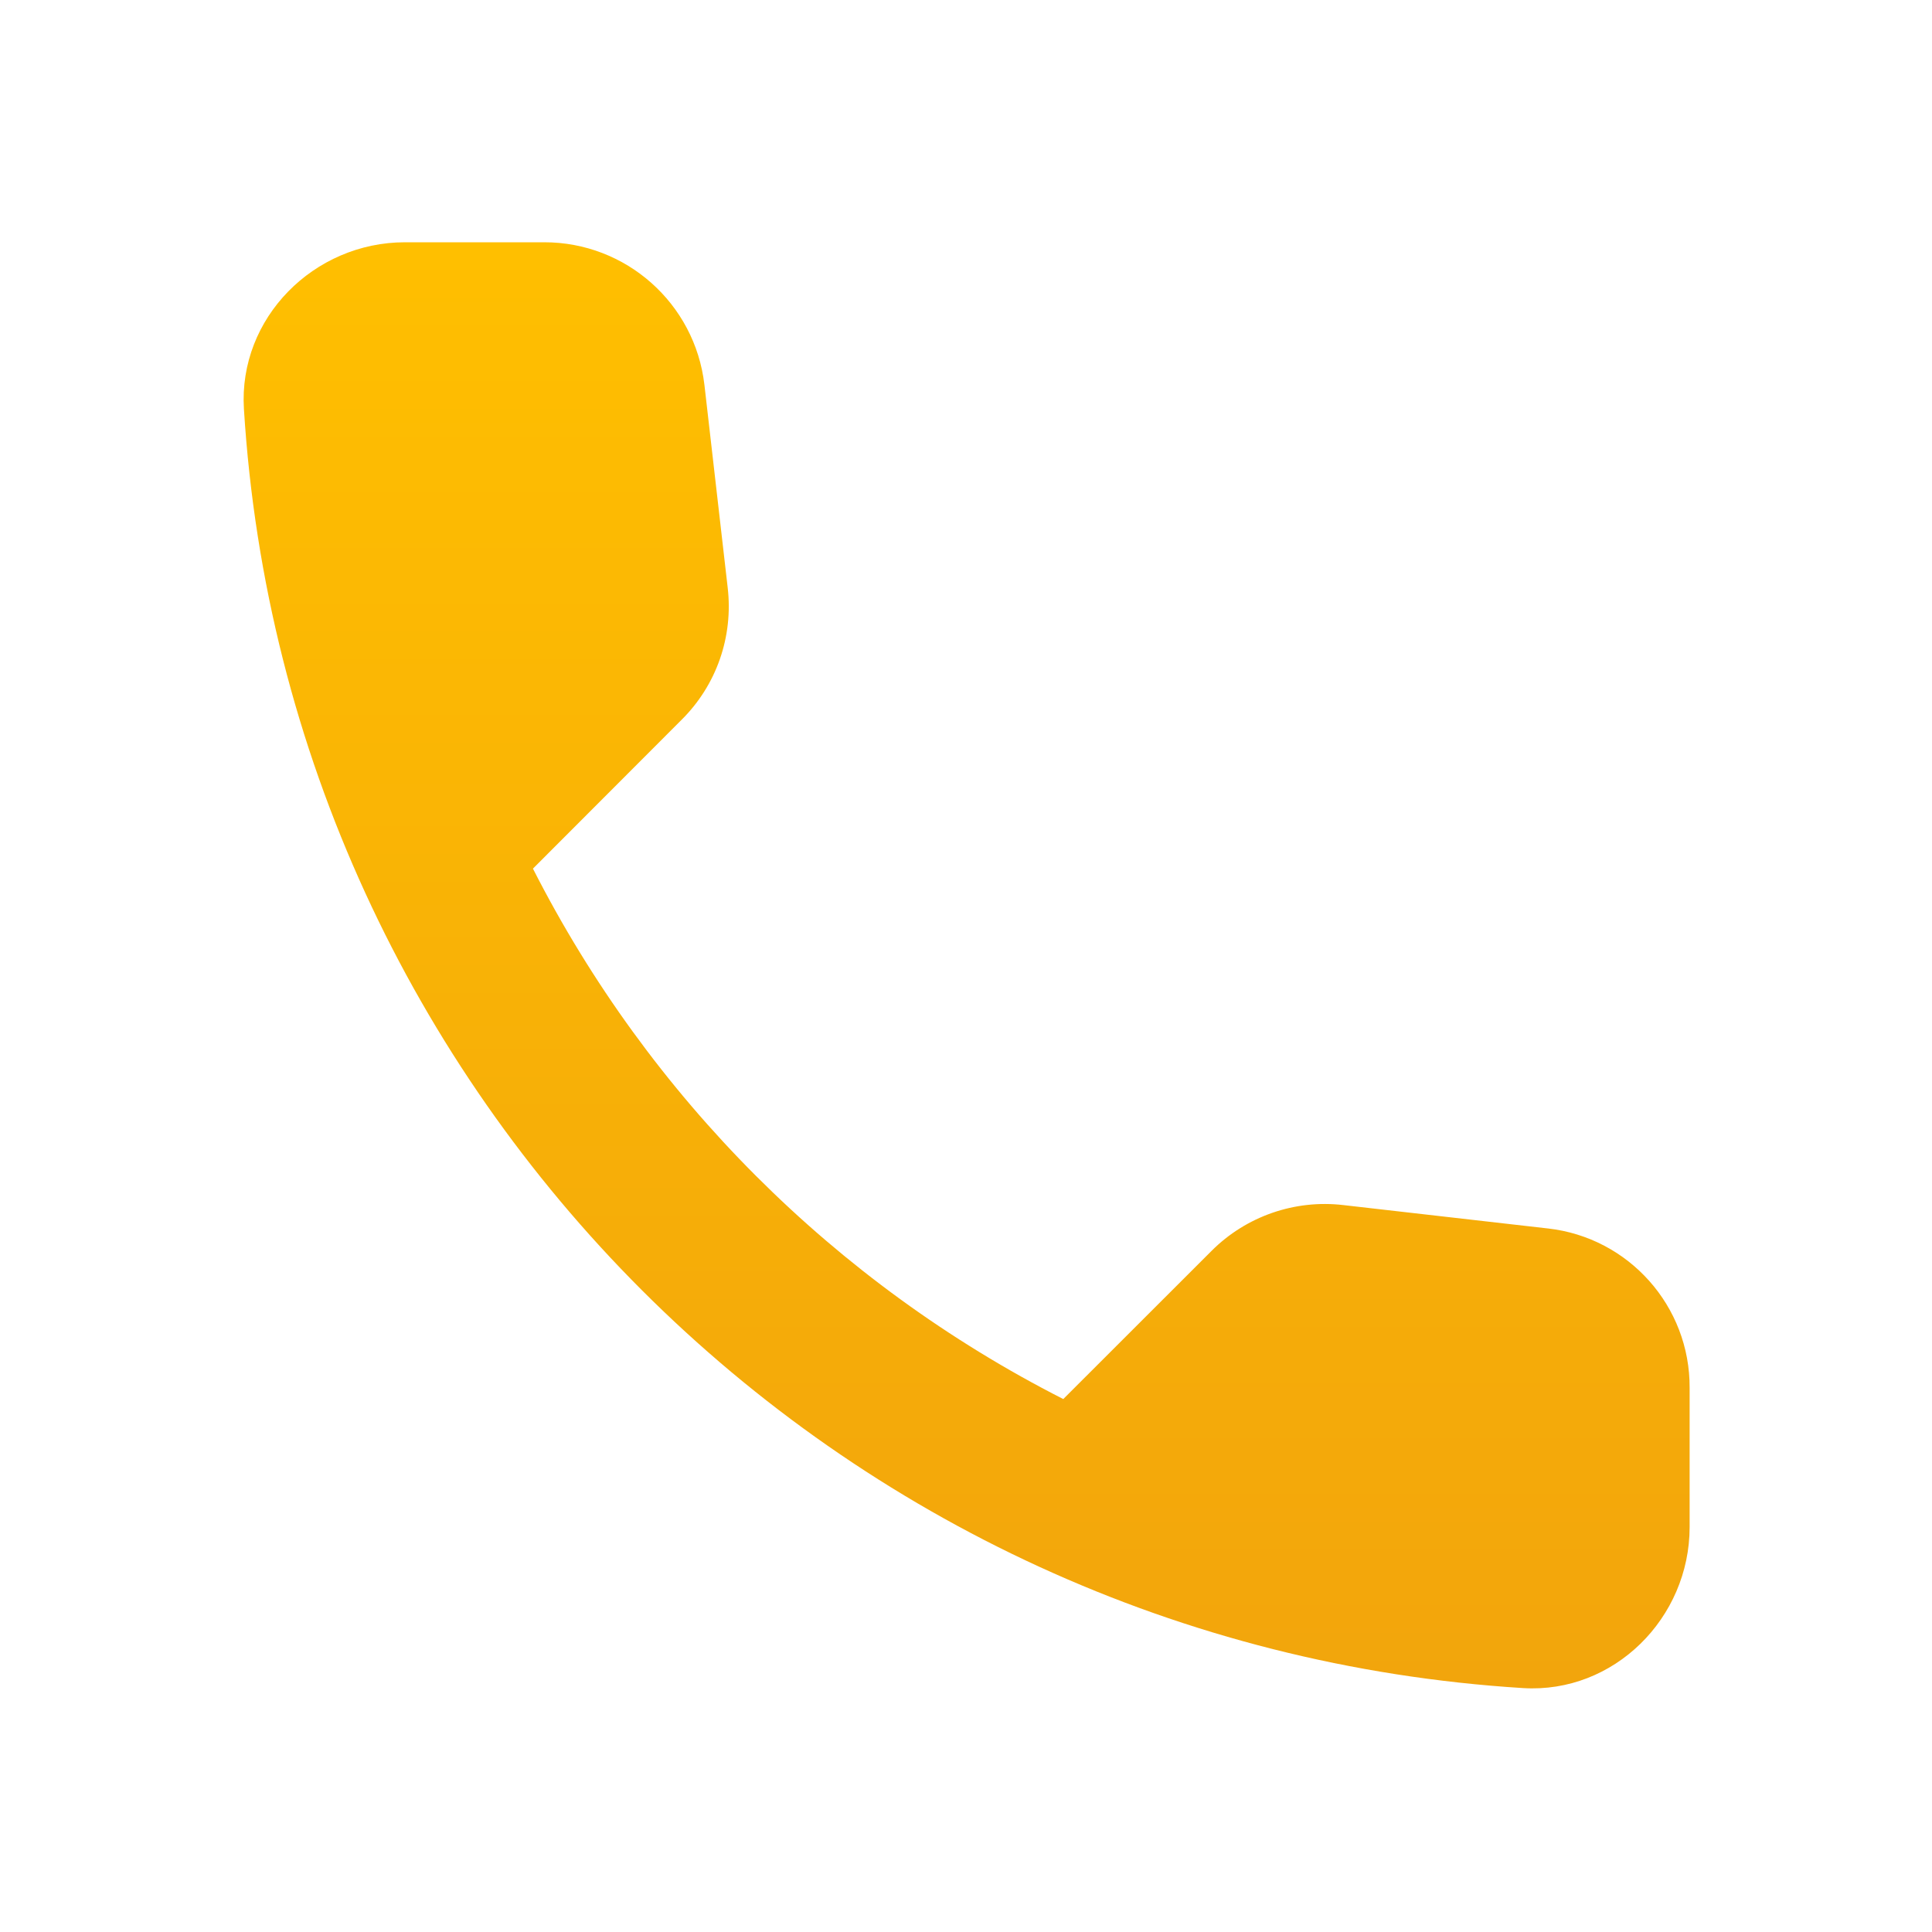
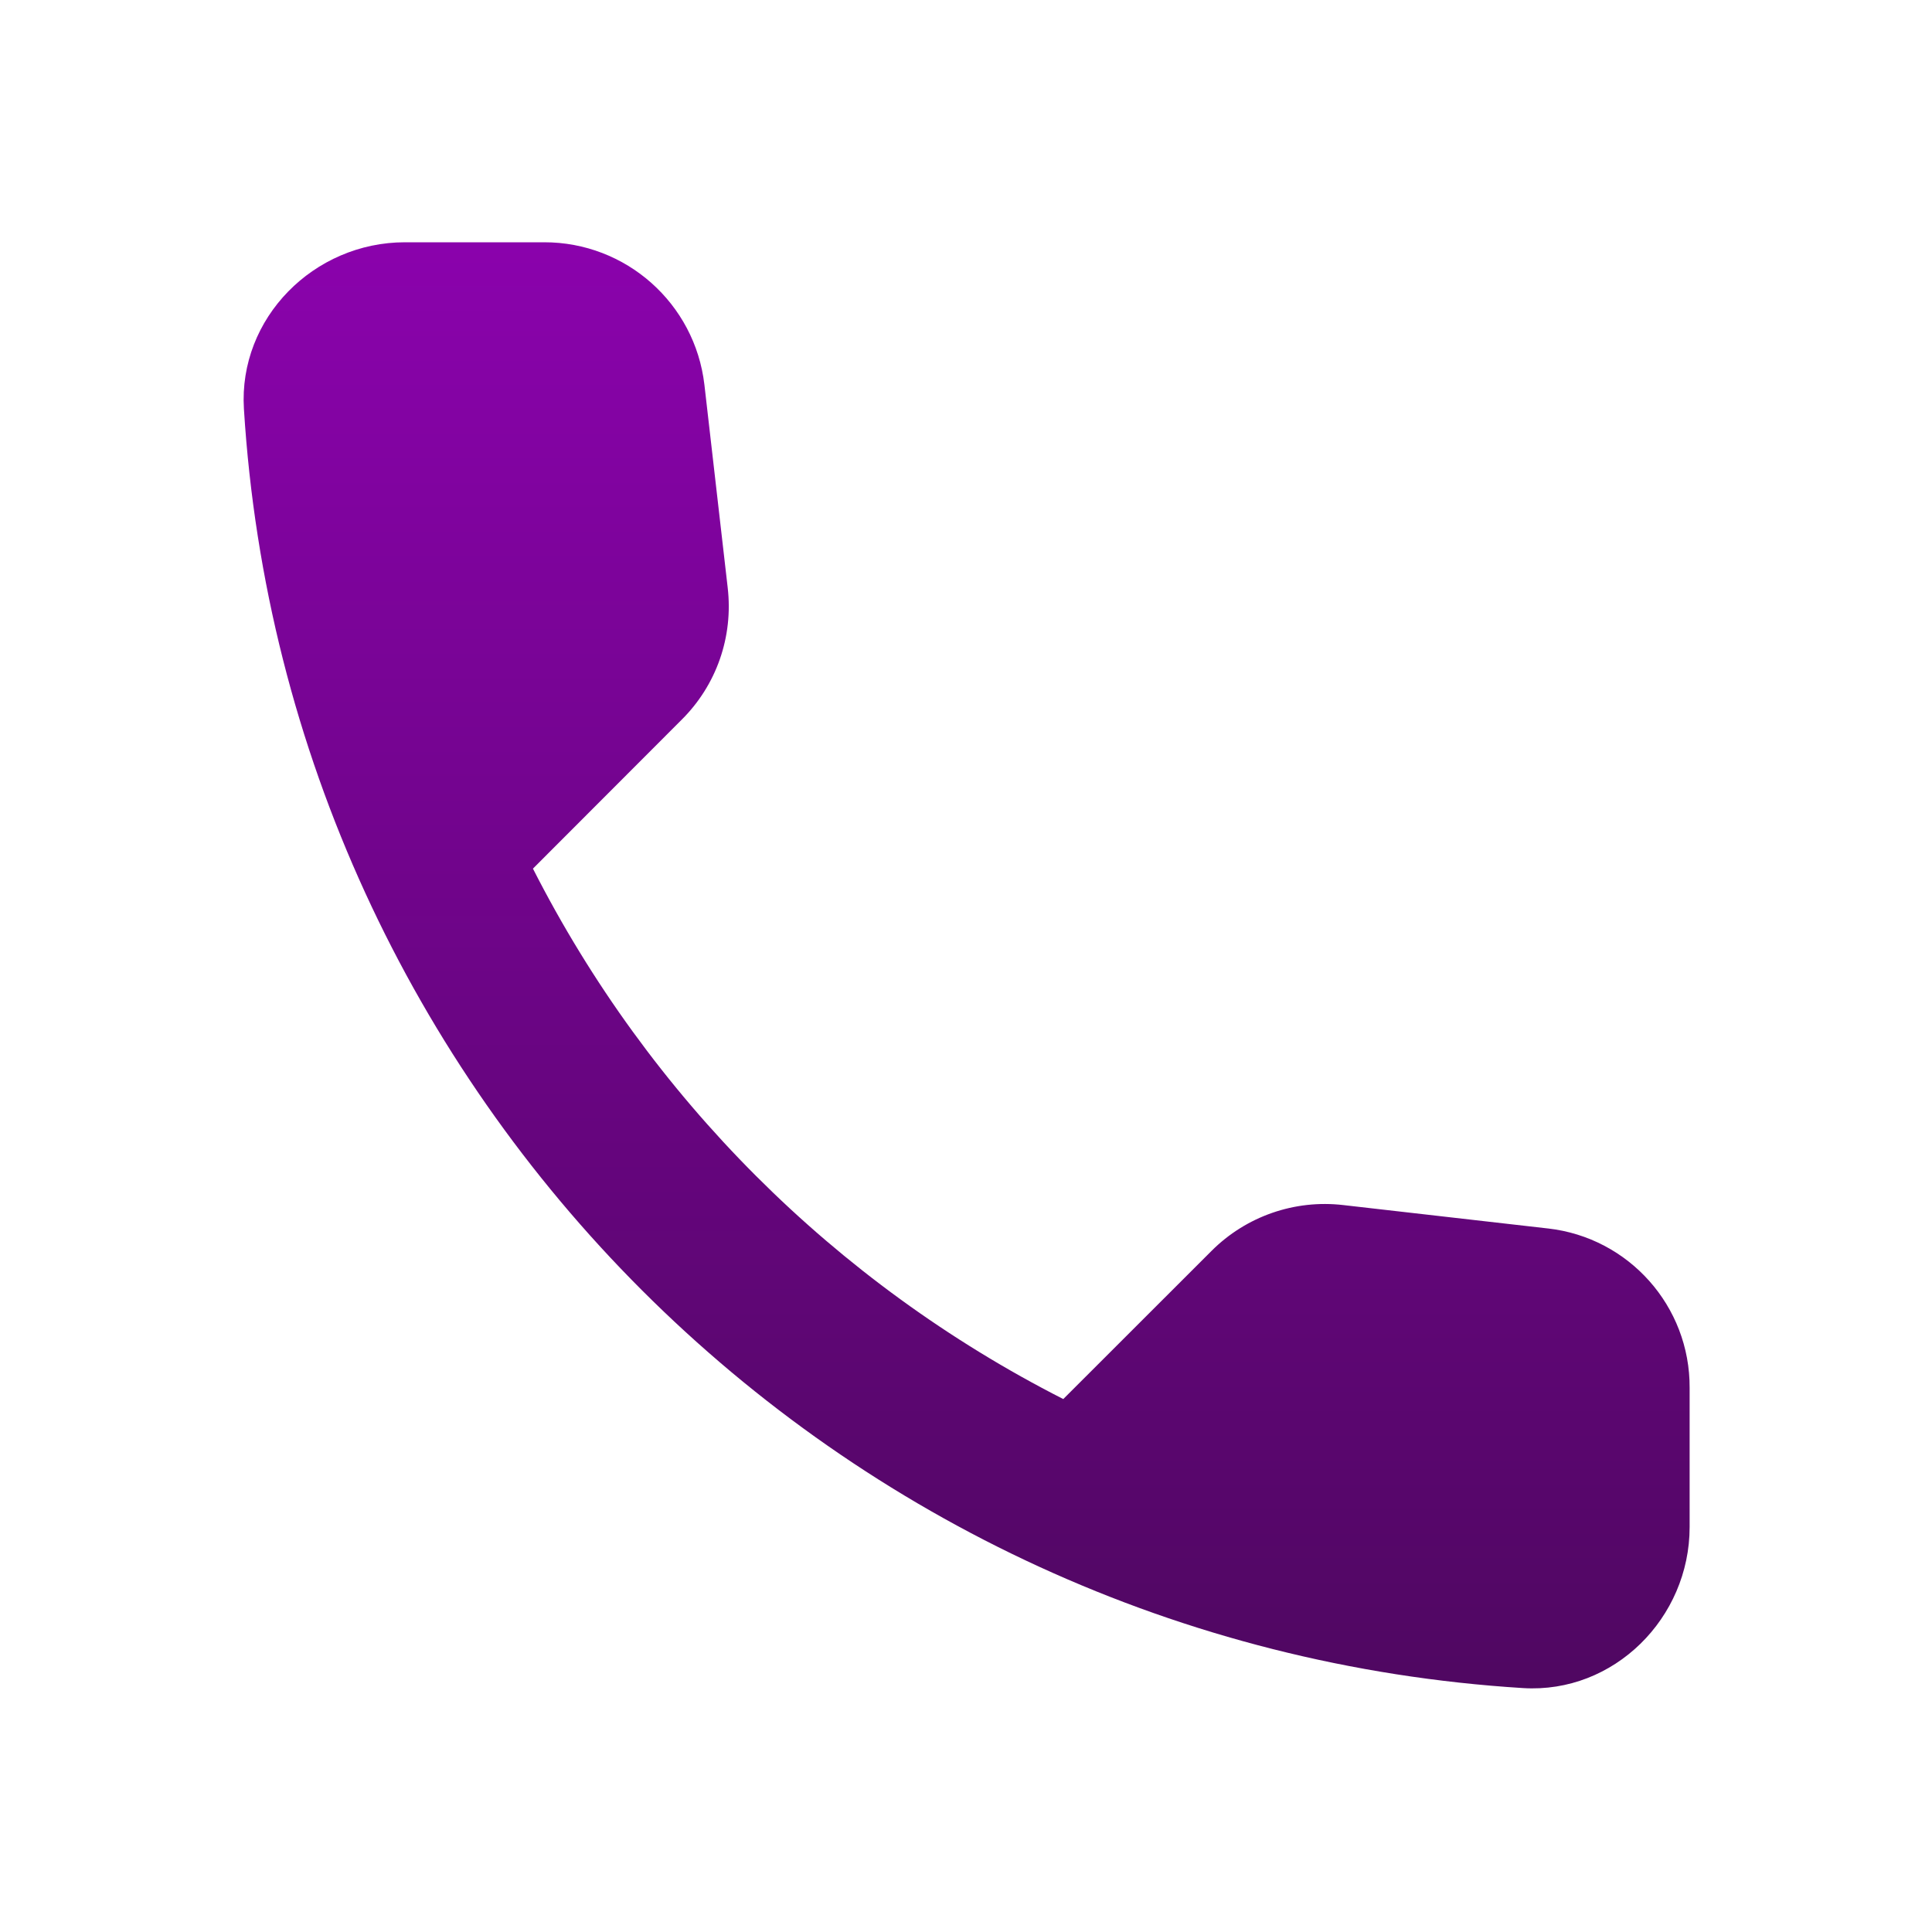
<svg xmlns="http://www.w3.org/2000/svg" width="20" height="20" fill="none">
  <path d="m16.024 12.717-2.117-.242a1.657 1.657 0 0 0-1.366.475l-1.534 1.533a12.538 12.538 0 0 1-5.49-5.491l1.54-1.542c.36-.358.535-.858.476-1.367l-.241-2.1a1.668 1.668 0 0 0-1.66-1.475h-1.44c-.942 0-1.725.784-1.667 1.725.442 7.117 6.133 12.8 13.242 13.242.94.058 1.724-.725 1.724-1.667v-1.441a1.652 1.652 0 0 0-1.466-1.65Z" fill="url(#a)" />
  <defs>
-     <linearGradient id="a" x1="10.007" y1="2.508" x2="10.007" y2="17.478" gradientUnits="userSpaceOnUse">
-       <stop stop-color="#FFBF00" />
-       <stop offset="1" stop-color="#F2A50C" />
+     <linearGradient id="a" x1="16" y1="1.333" x2="16" y2="30.667" gradientUnits="userSpaceOnUse">
+       <stop stop-color="#8f02b2" />
+       <stop offset="1" stop-color="#1b0b1f" />
    </linearGradient>
  </defs>
</svg>
